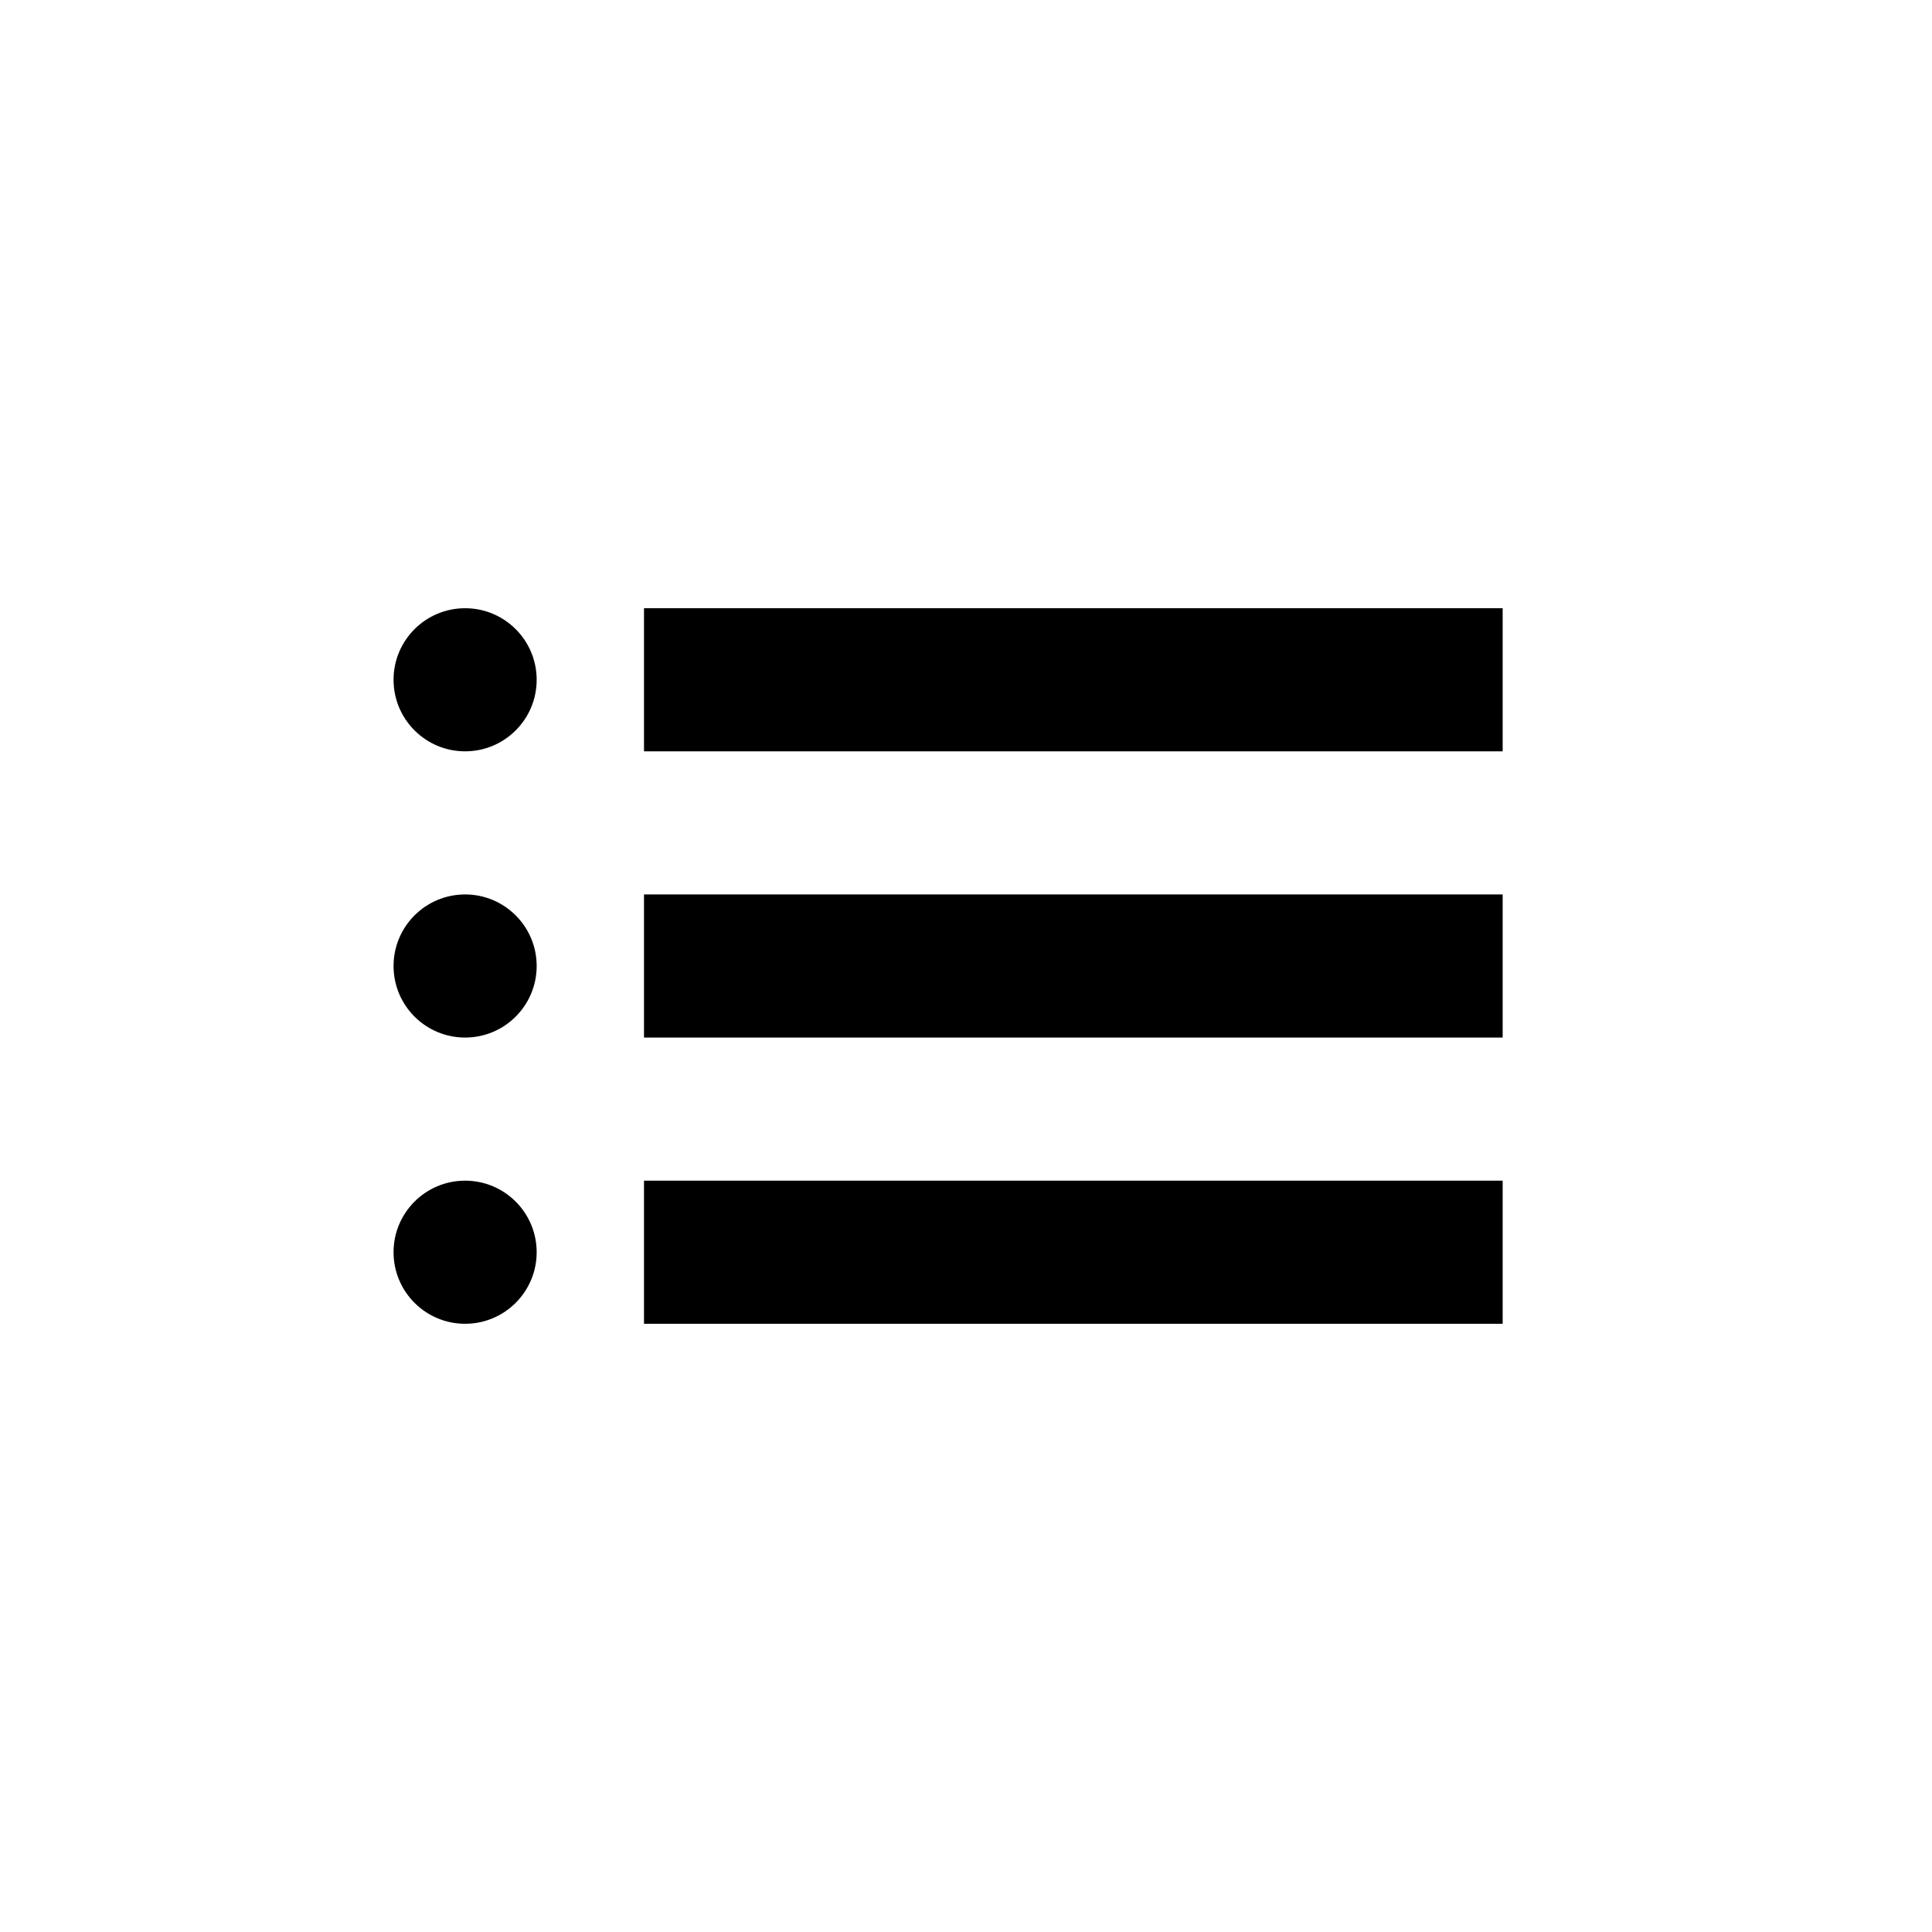
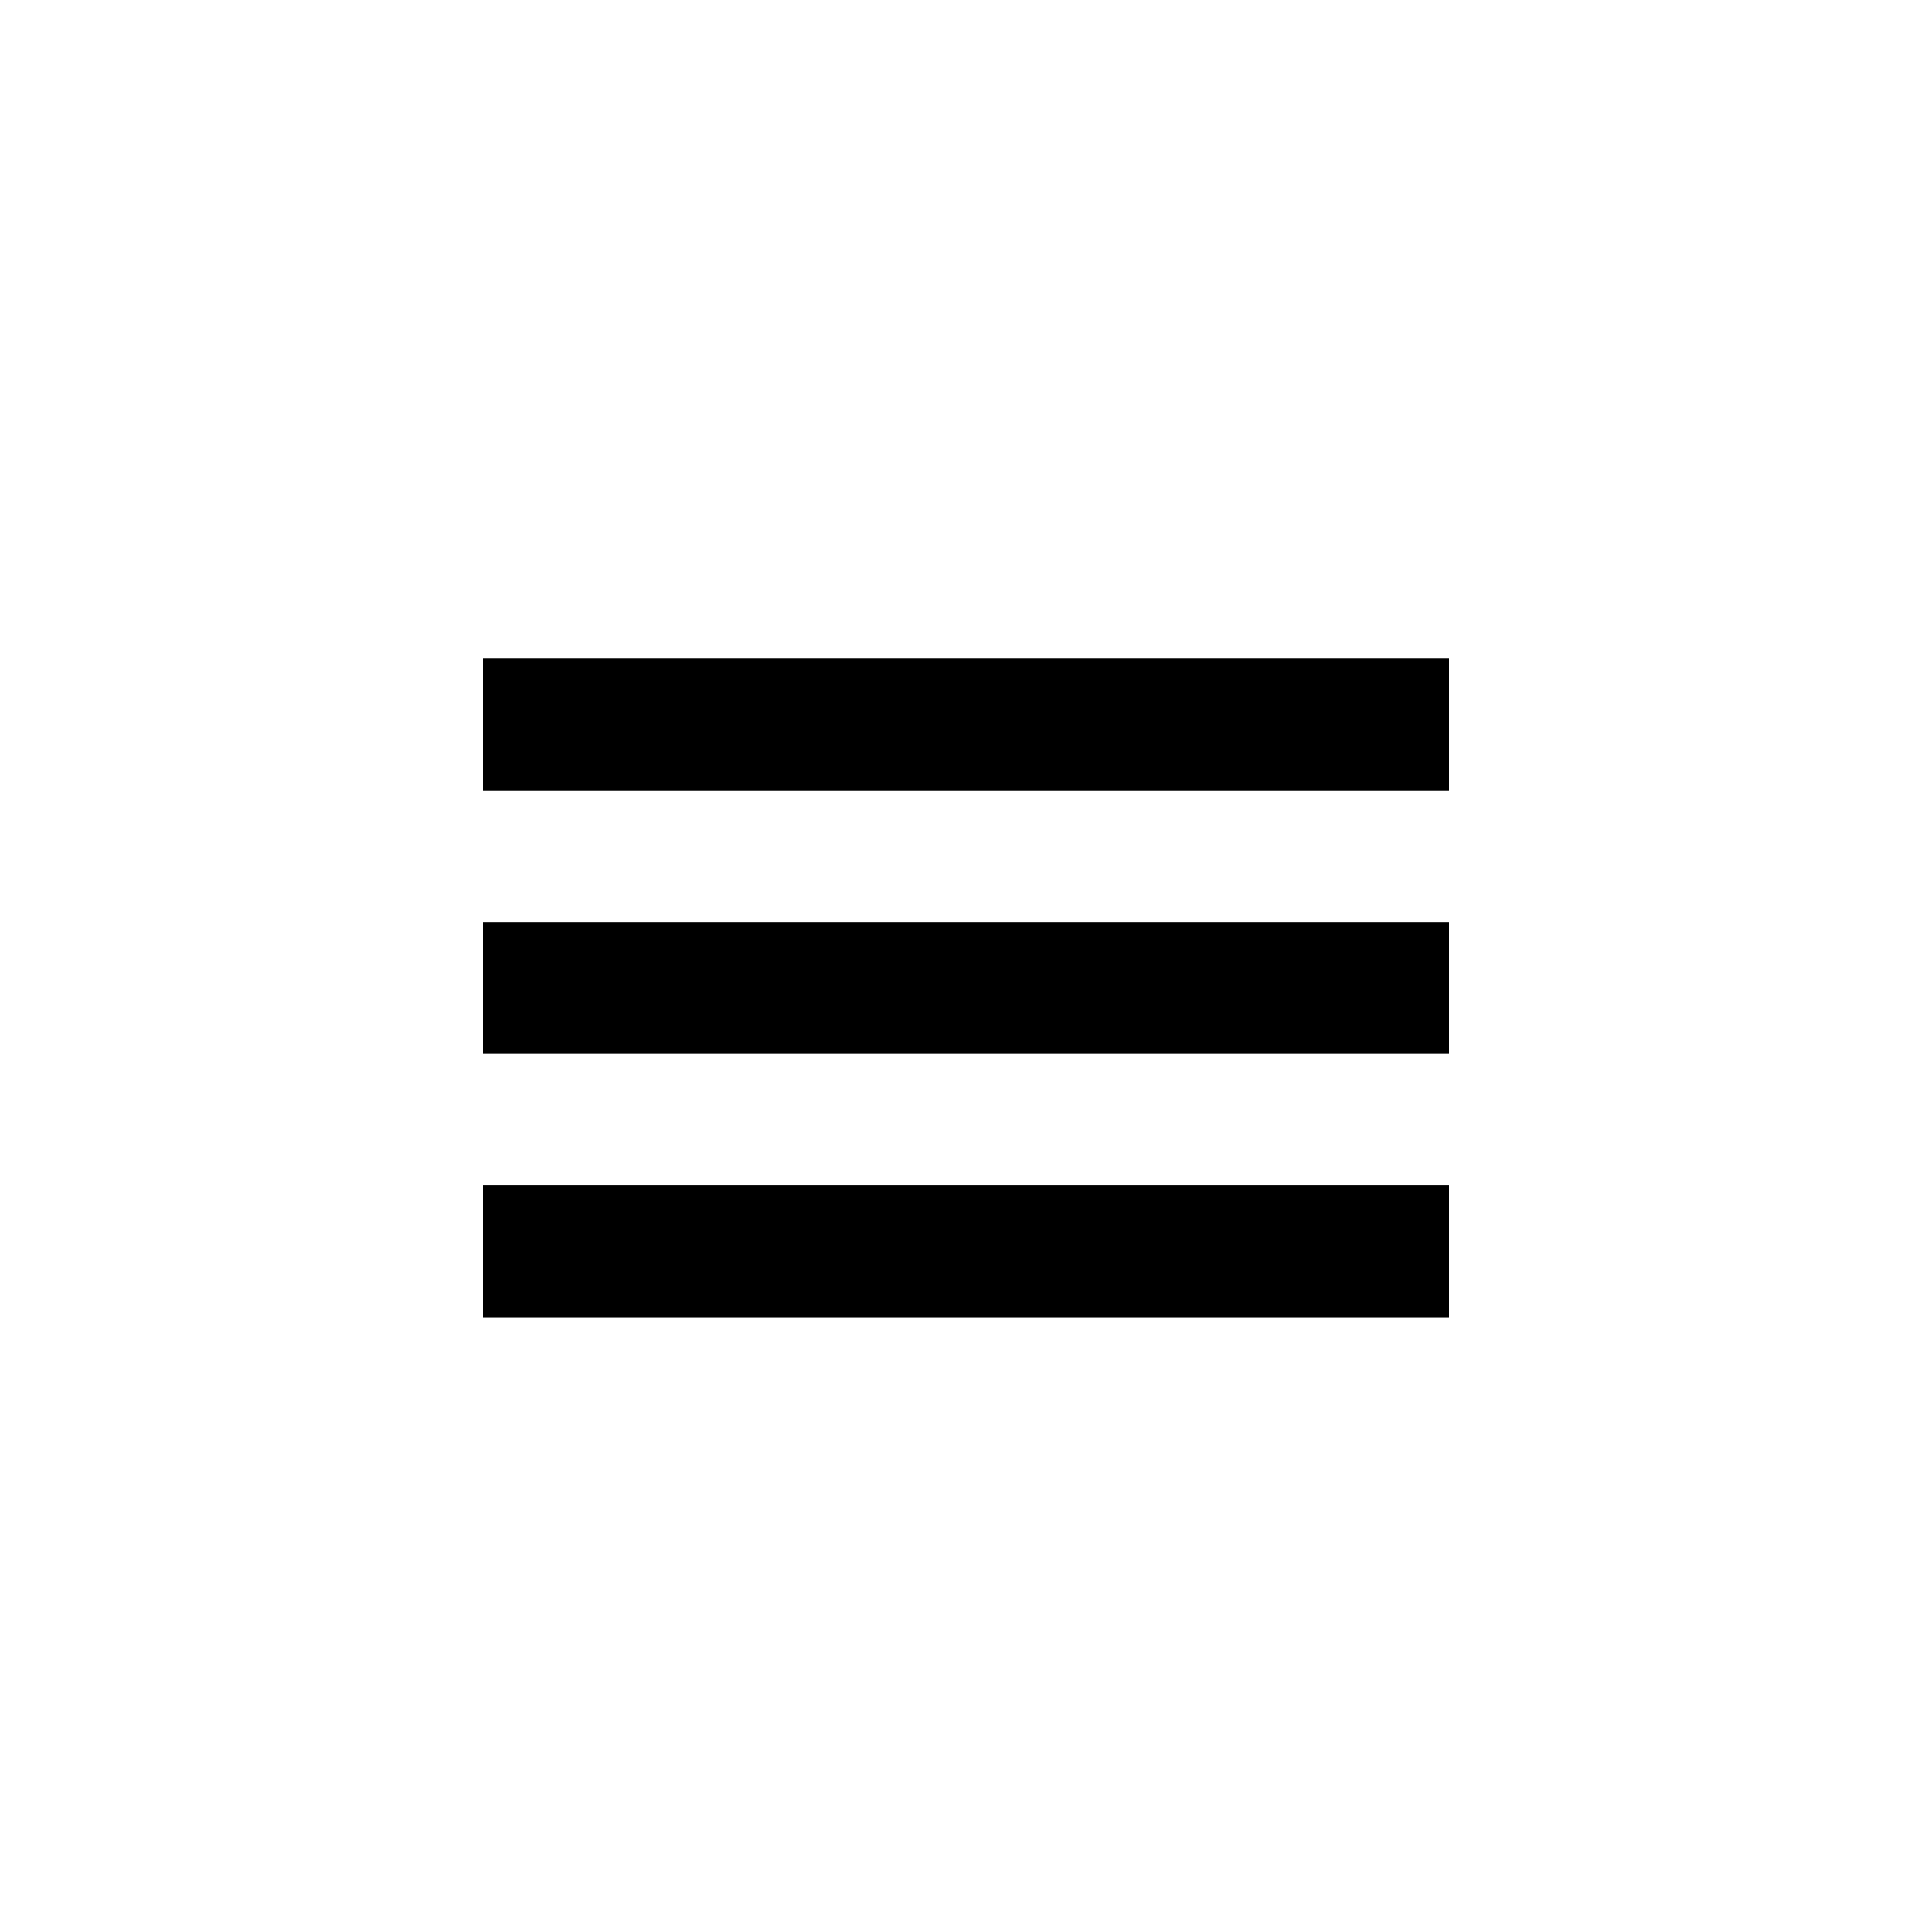
- <svg xmlns="http://www.w3.org/2000/svg" version="1.1" id="Layer_1" x="0px" y="0px" width="54px" height="54px" viewBox="0 0 54 54" enable-background="new 0 0 54 54" xml:space="preserve">
-   <rect x="18" y="25" width="24" height="4" />
-   <rect x="18" y="17" width="24" height="4" />
-   <rect x="18" y="33" width="24" height="4" />
-   <circle cx="13" cy="19" r="2" />
-   <circle cx="13" cy="27" r="2" />
-   <circle cx="13" cy="35" r="2" />
+ <svg xmlns="http://www.w3.org/2000/svg" version="1.1" id="Layer_1" x="0px" y="0px" width="44px" height="44px" viewBox="5 5 44 44" enable-background="new 5 5 44 44" xml:space="preserve">
+   <rect x="16" y="26" width="22" height="3" />
+   <rect x="16" y="20" width="22" height="3" />
+   <rect x="16" y="32" width="22" height="3" />
</svg>
